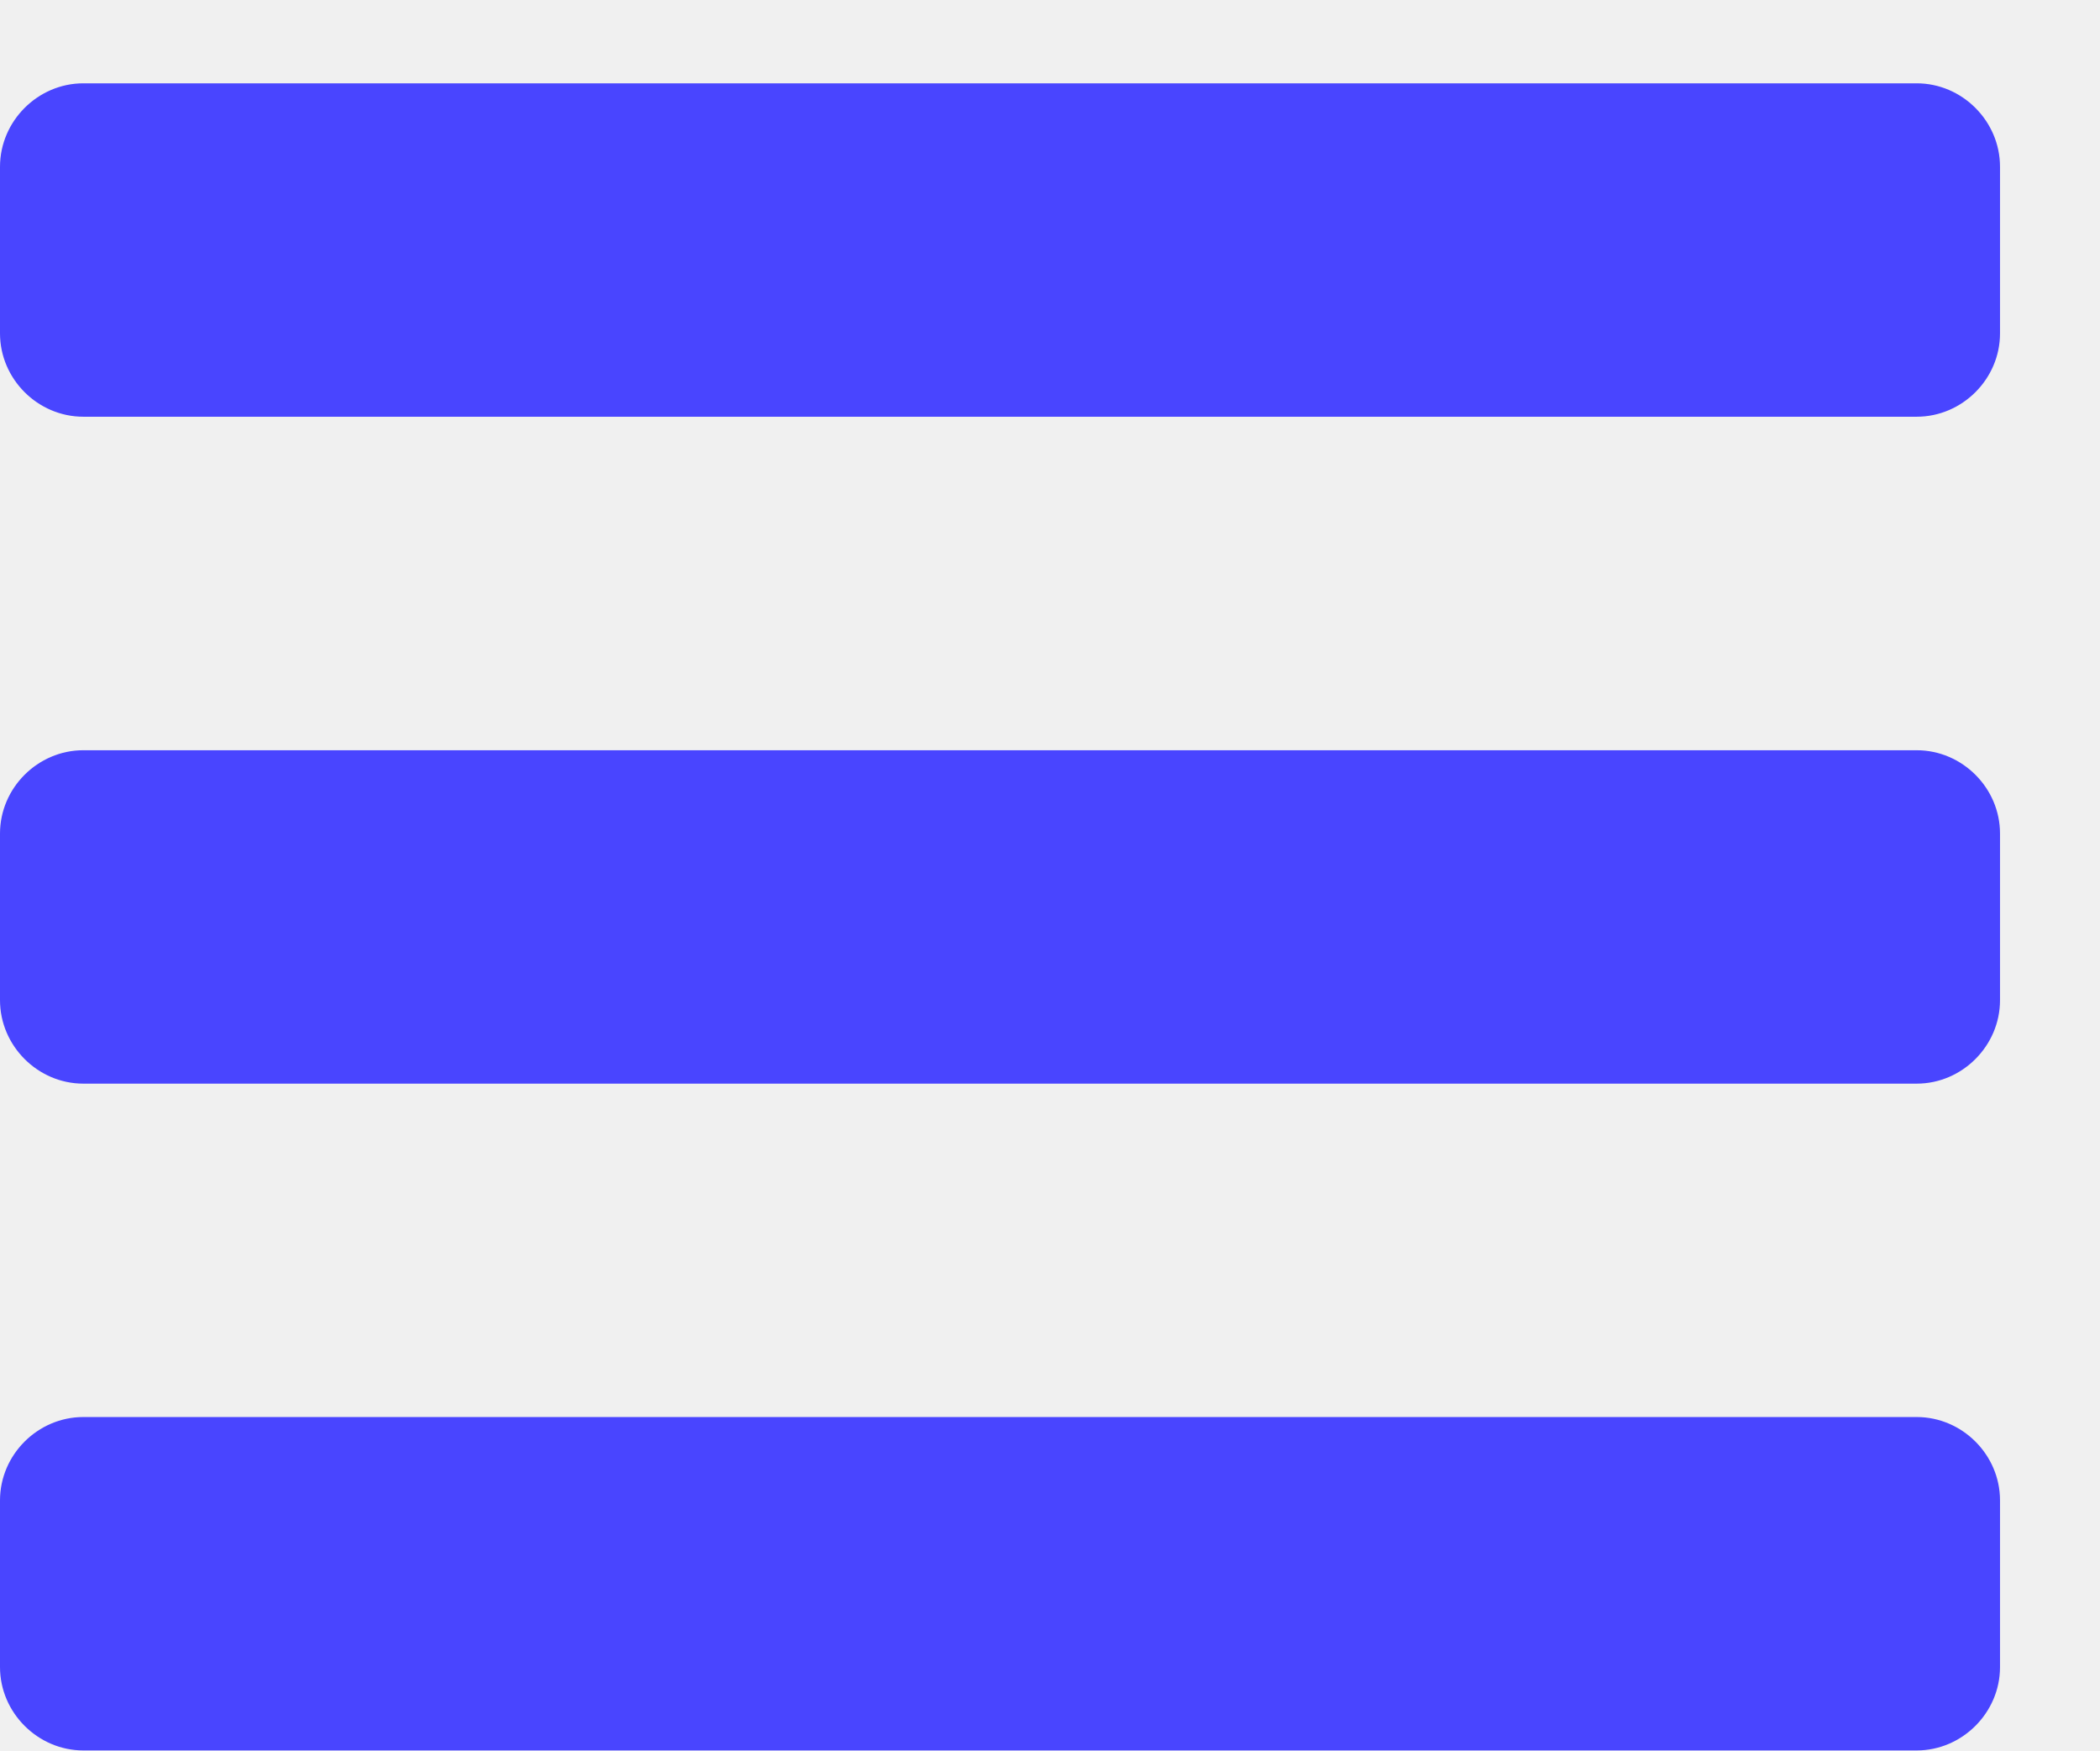
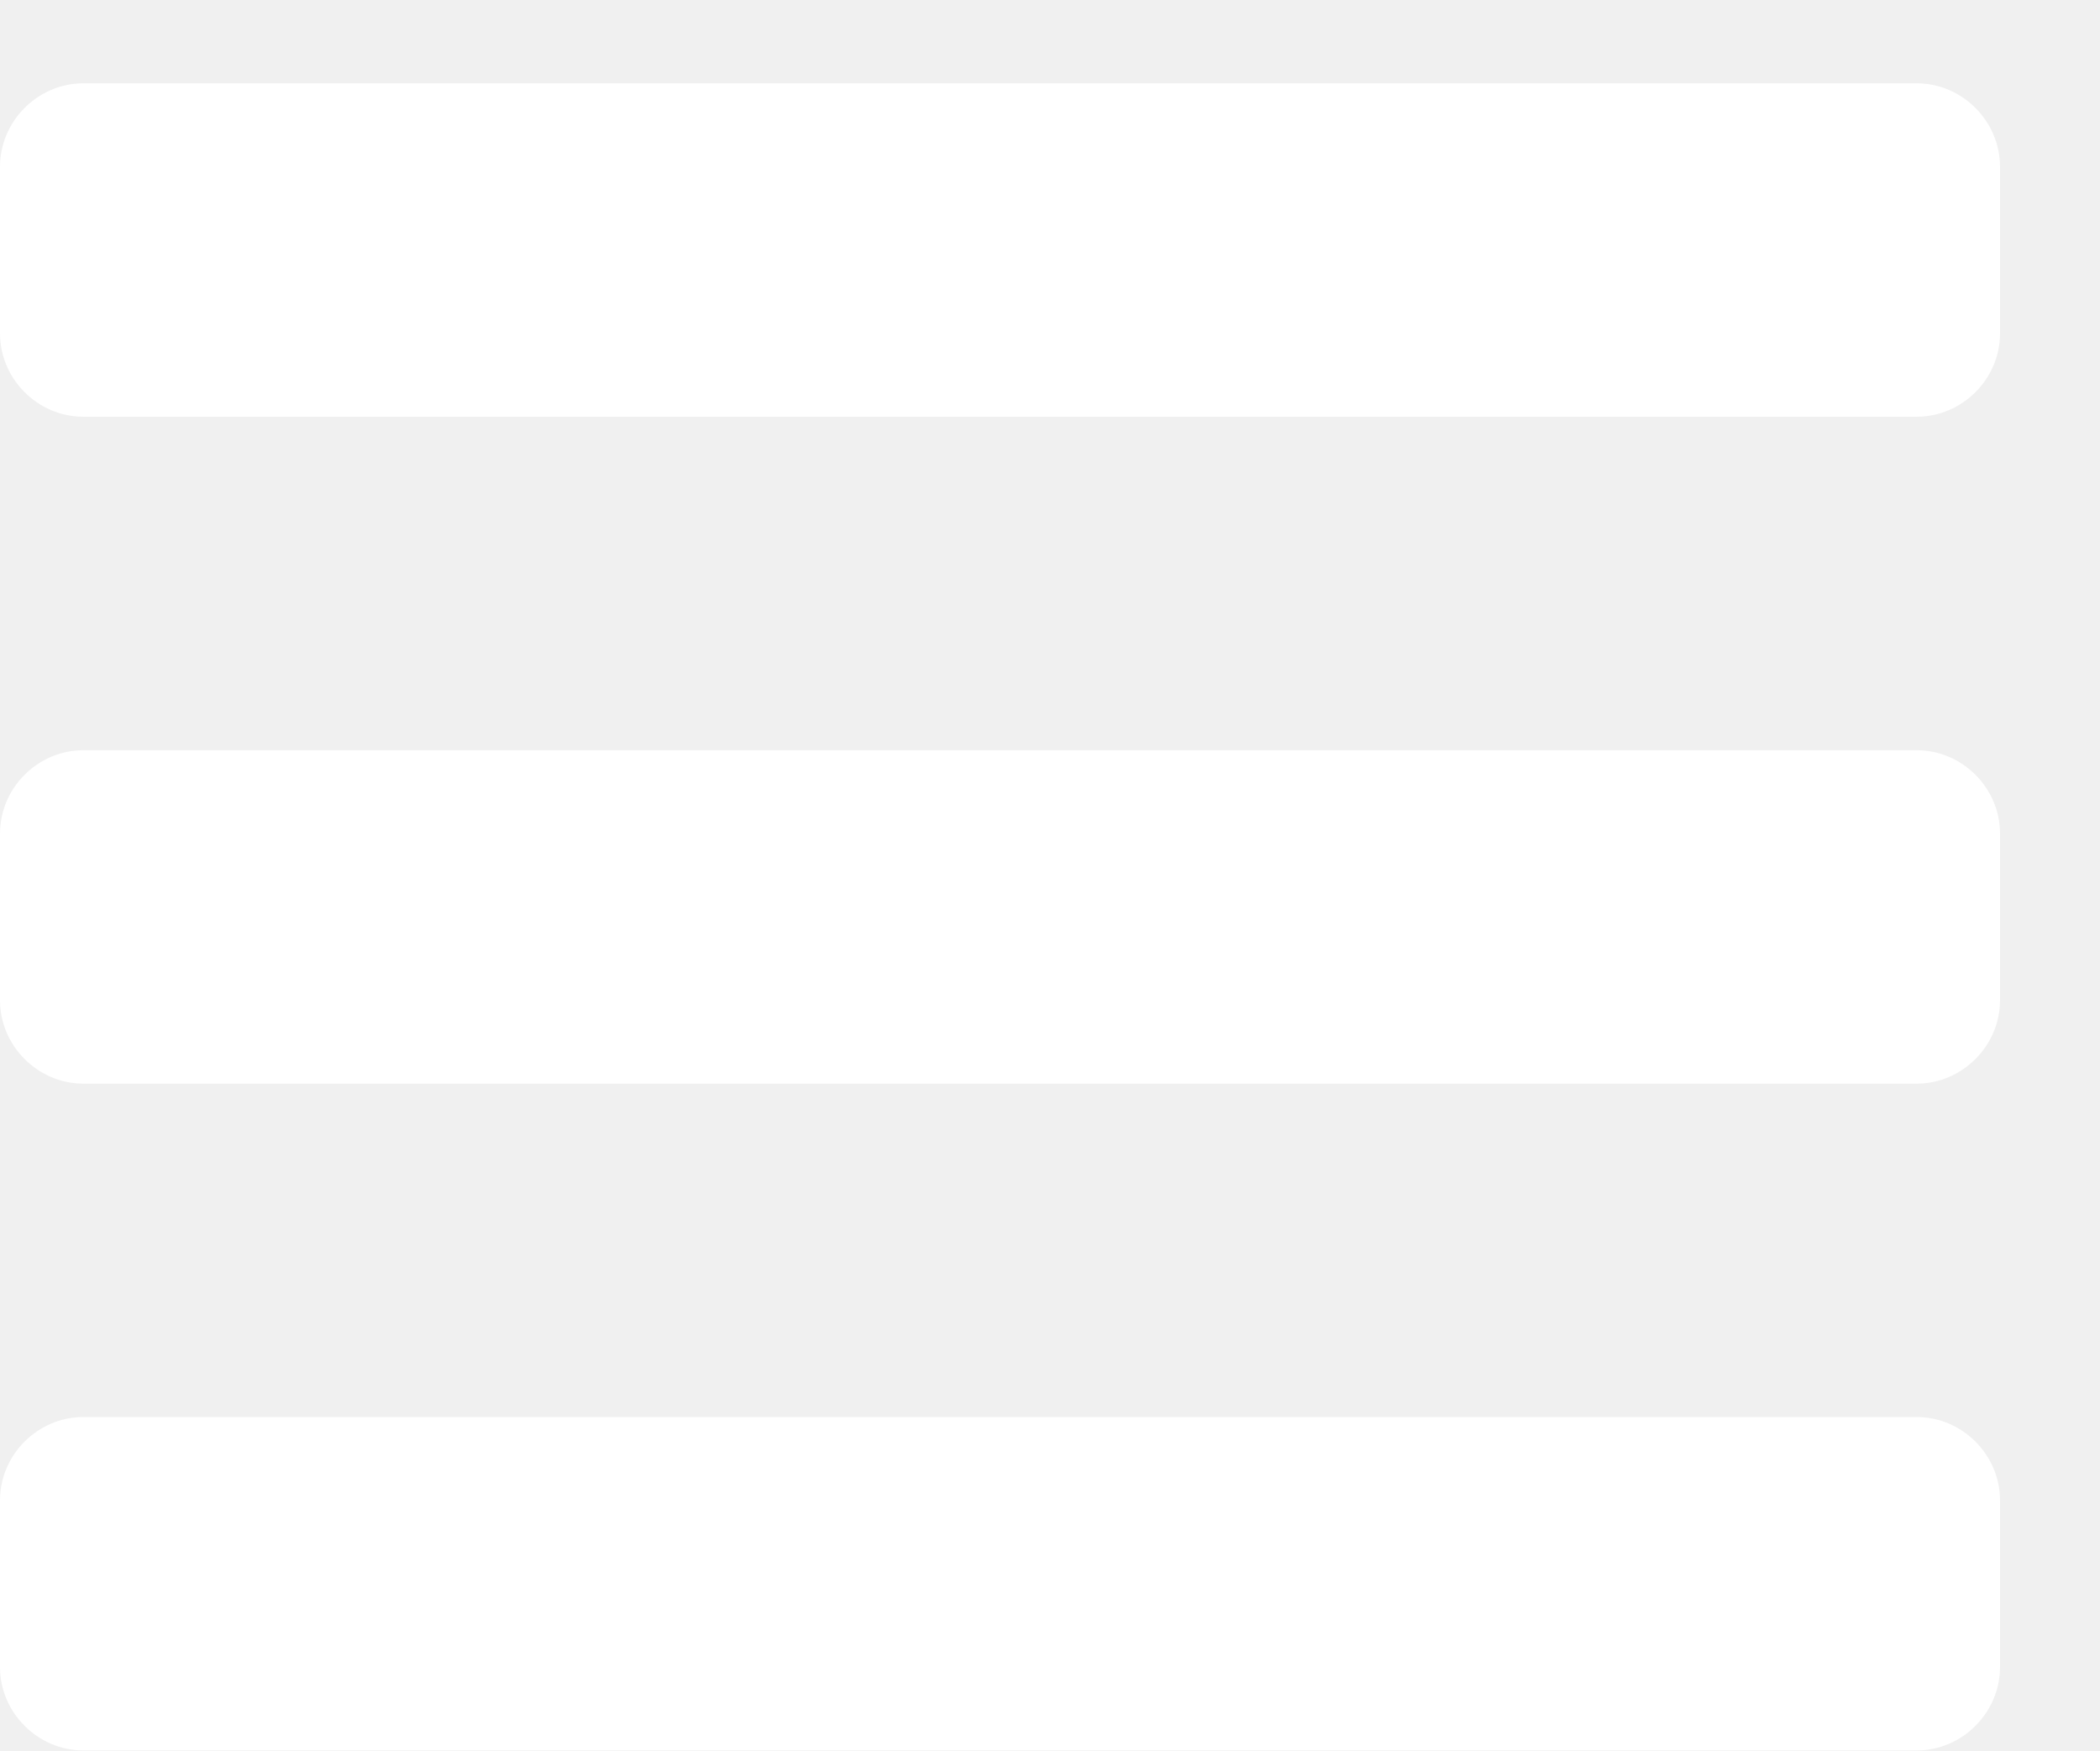
<svg xmlns="http://www.w3.org/2000/svg" width="18" height="15" viewBox="0 0 18 15" fill="none">
-   <path d="M17.143 12.857C17.143 12.466 16.819 12.143 16.429 12.143H0.714C0.324 12.143 0 12.466 0 12.857V14.286C0 14.676 0.324 15 0.714 15H16.429C16.819 15 17.143 14.676 17.143 14.286V12.857ZM17.143 7.143C17.143 6.752 16.819 6.429 16.429 6.429H0.714C0.324 6.429 0 6.752 0 7.143V8.571C0 8.962 0.324 9.286 0.714 9.286H16.429C16.819 9.286 17.143 8.962 17.143 8.571V7.143ZM17.143 1.429C17.143 1.038 16.819 0.714 16.429 0.714H0.714C0.324 0.714 0 1.038 0 1.429V2.857C0 3.248 0.324 3.571 0.714 3.571H16.429C16.819 3.571 17.143 3.248 17.143 2.857V1.429Z" fill="#4945FF" />
+   <path d="M17.143 12.857C17.143 12.466 16.819 12.143 16.429 12.143H0.714C0.324 12.143 0 12.466 0 12.857V14.286C0 14.676 0.324 15 0.714 15H16.429C16.819 15 17.143 14.676 17.143 14.286V12.857ZM17.143 7.143C17.143 6.752 16.819 6.429 16.429 6.429H0.714C0.324 6.429 0 6.752 0 7.143V8.571C0 8.962 0.324 9.286 0.714 9.286H16.429C16.819 9.286 17.143 8.962 17.143 8.571V7.143ZM17.143 1.429C17.143 1.038 16.819 0.714 16.429 0.714H0.714C0.324 0.714 0 1.038 0 1.429V2.857C0 3.248 0.324 3.571 0.714 3.571H16.429C16.819 3.571 17.143 3.248 17.143 2.857V1.429Z" fill="white" />
</svg>
